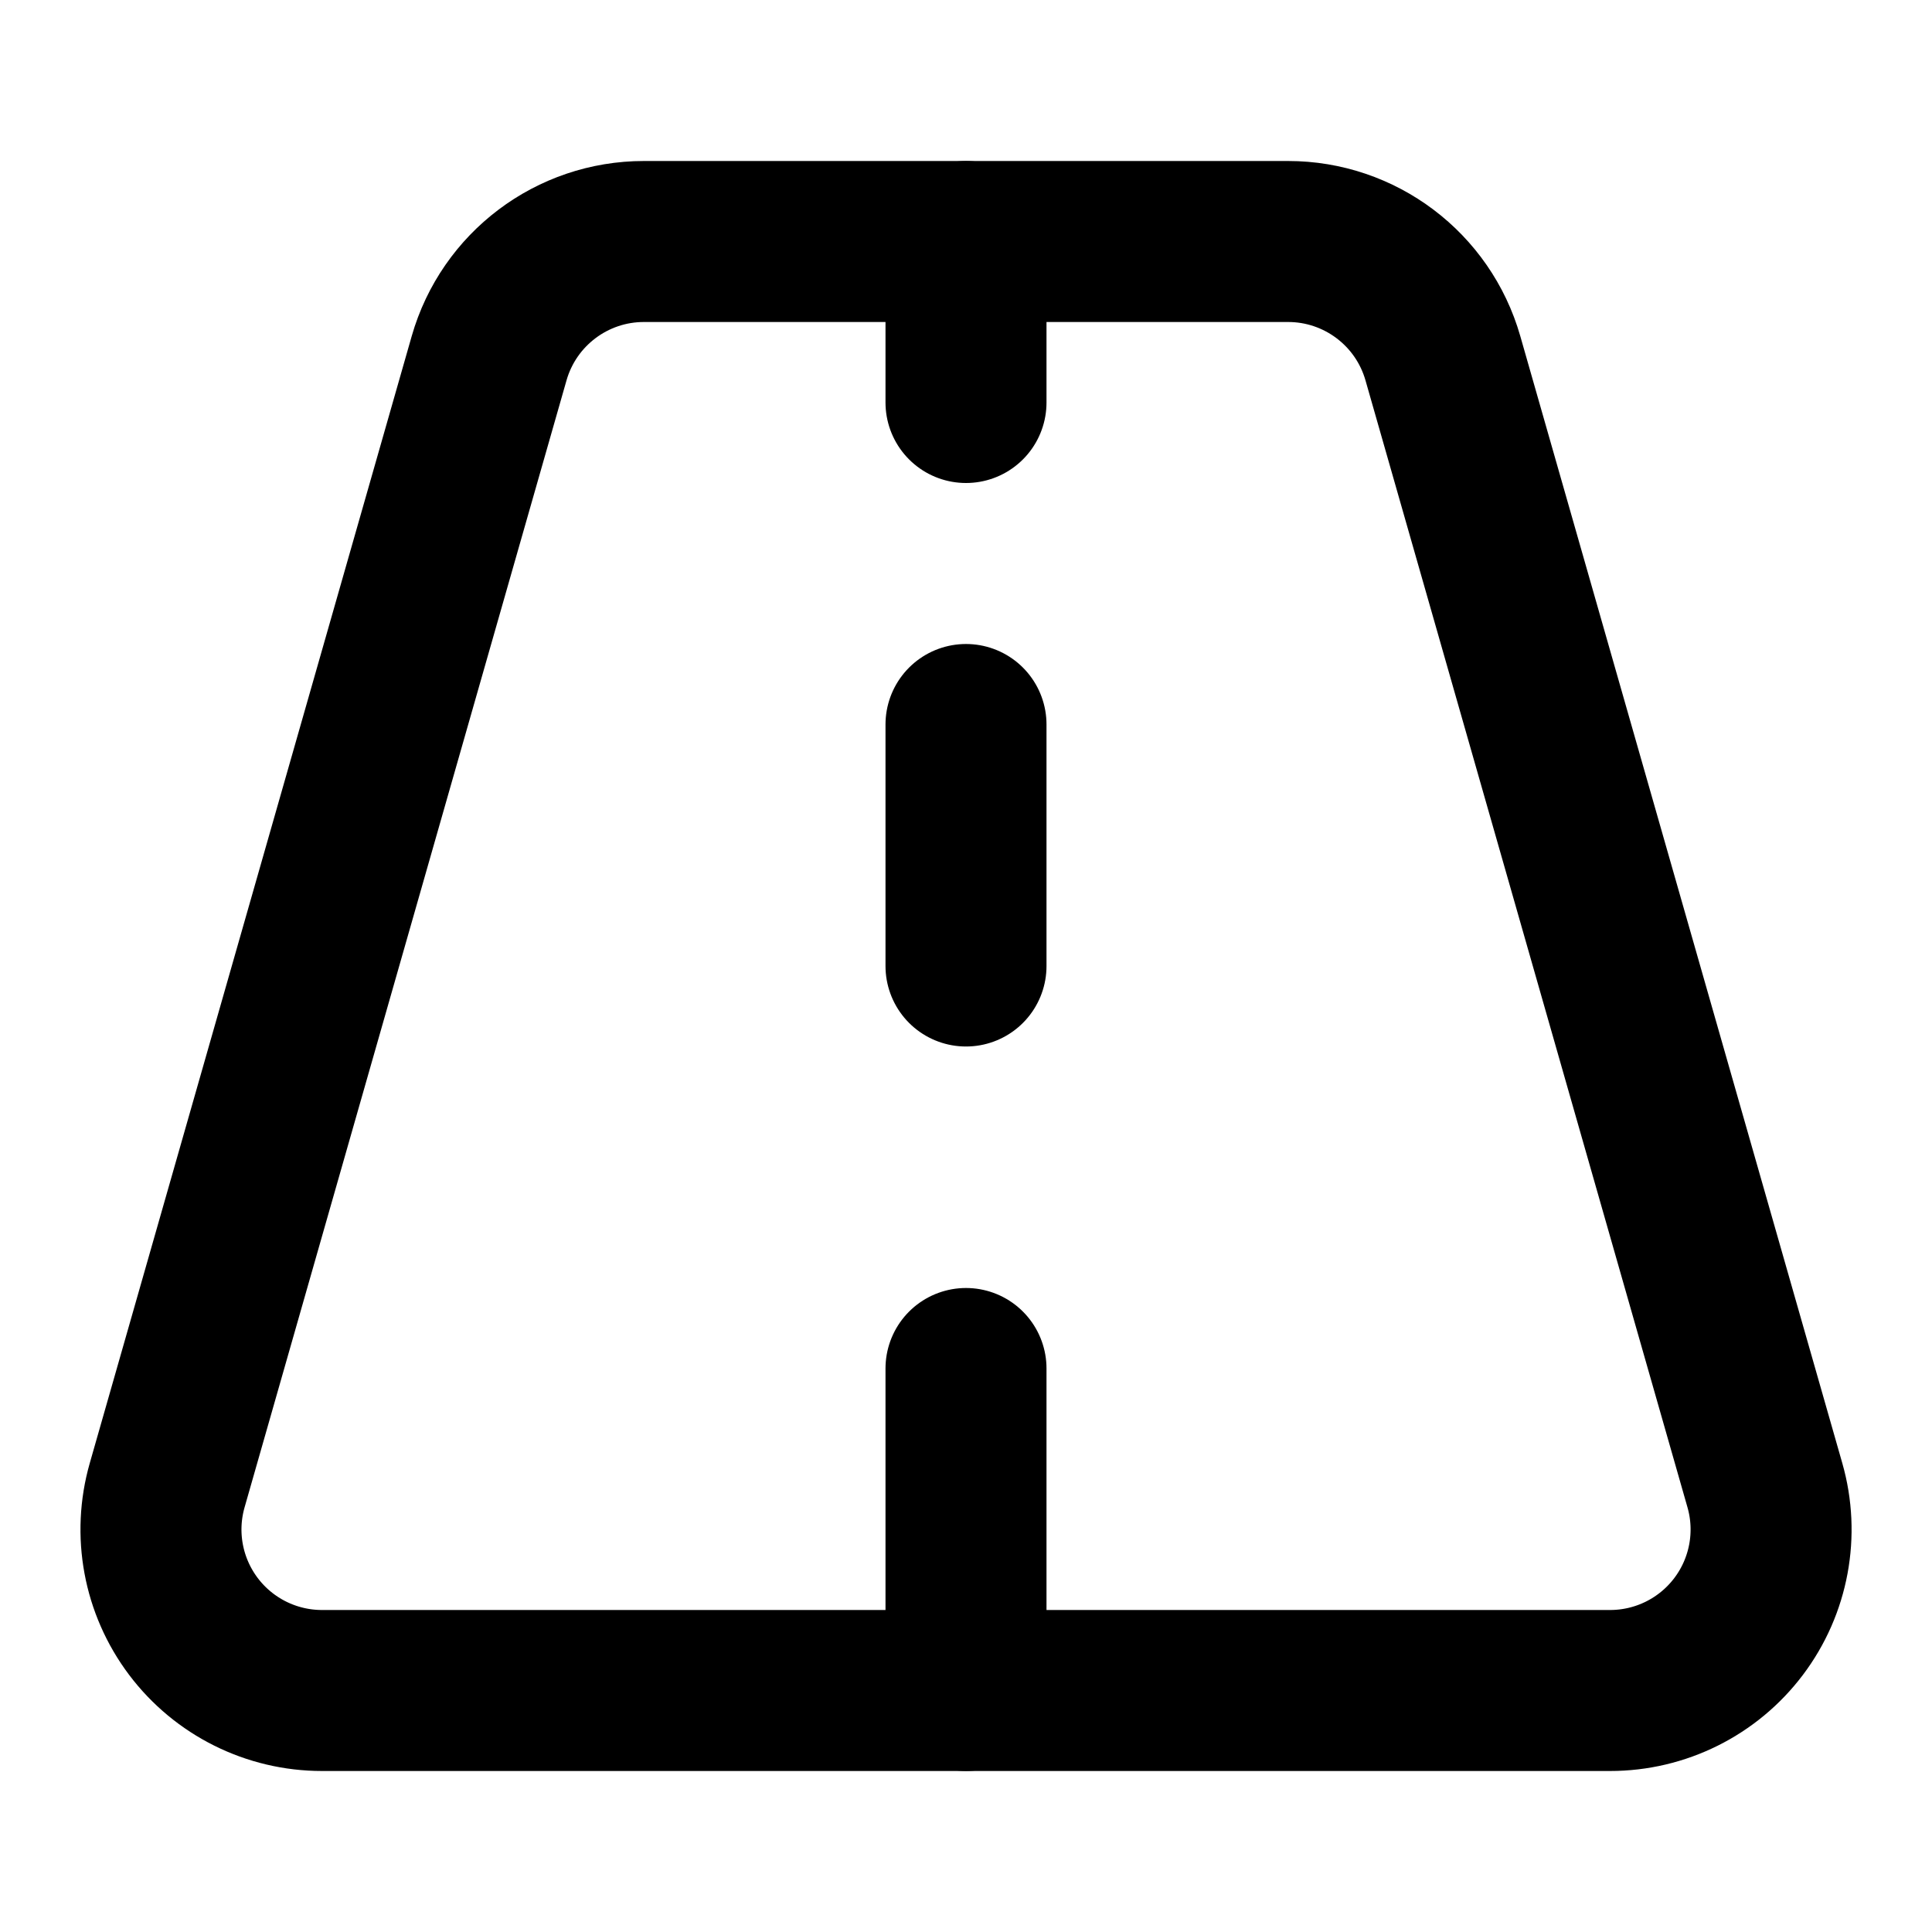
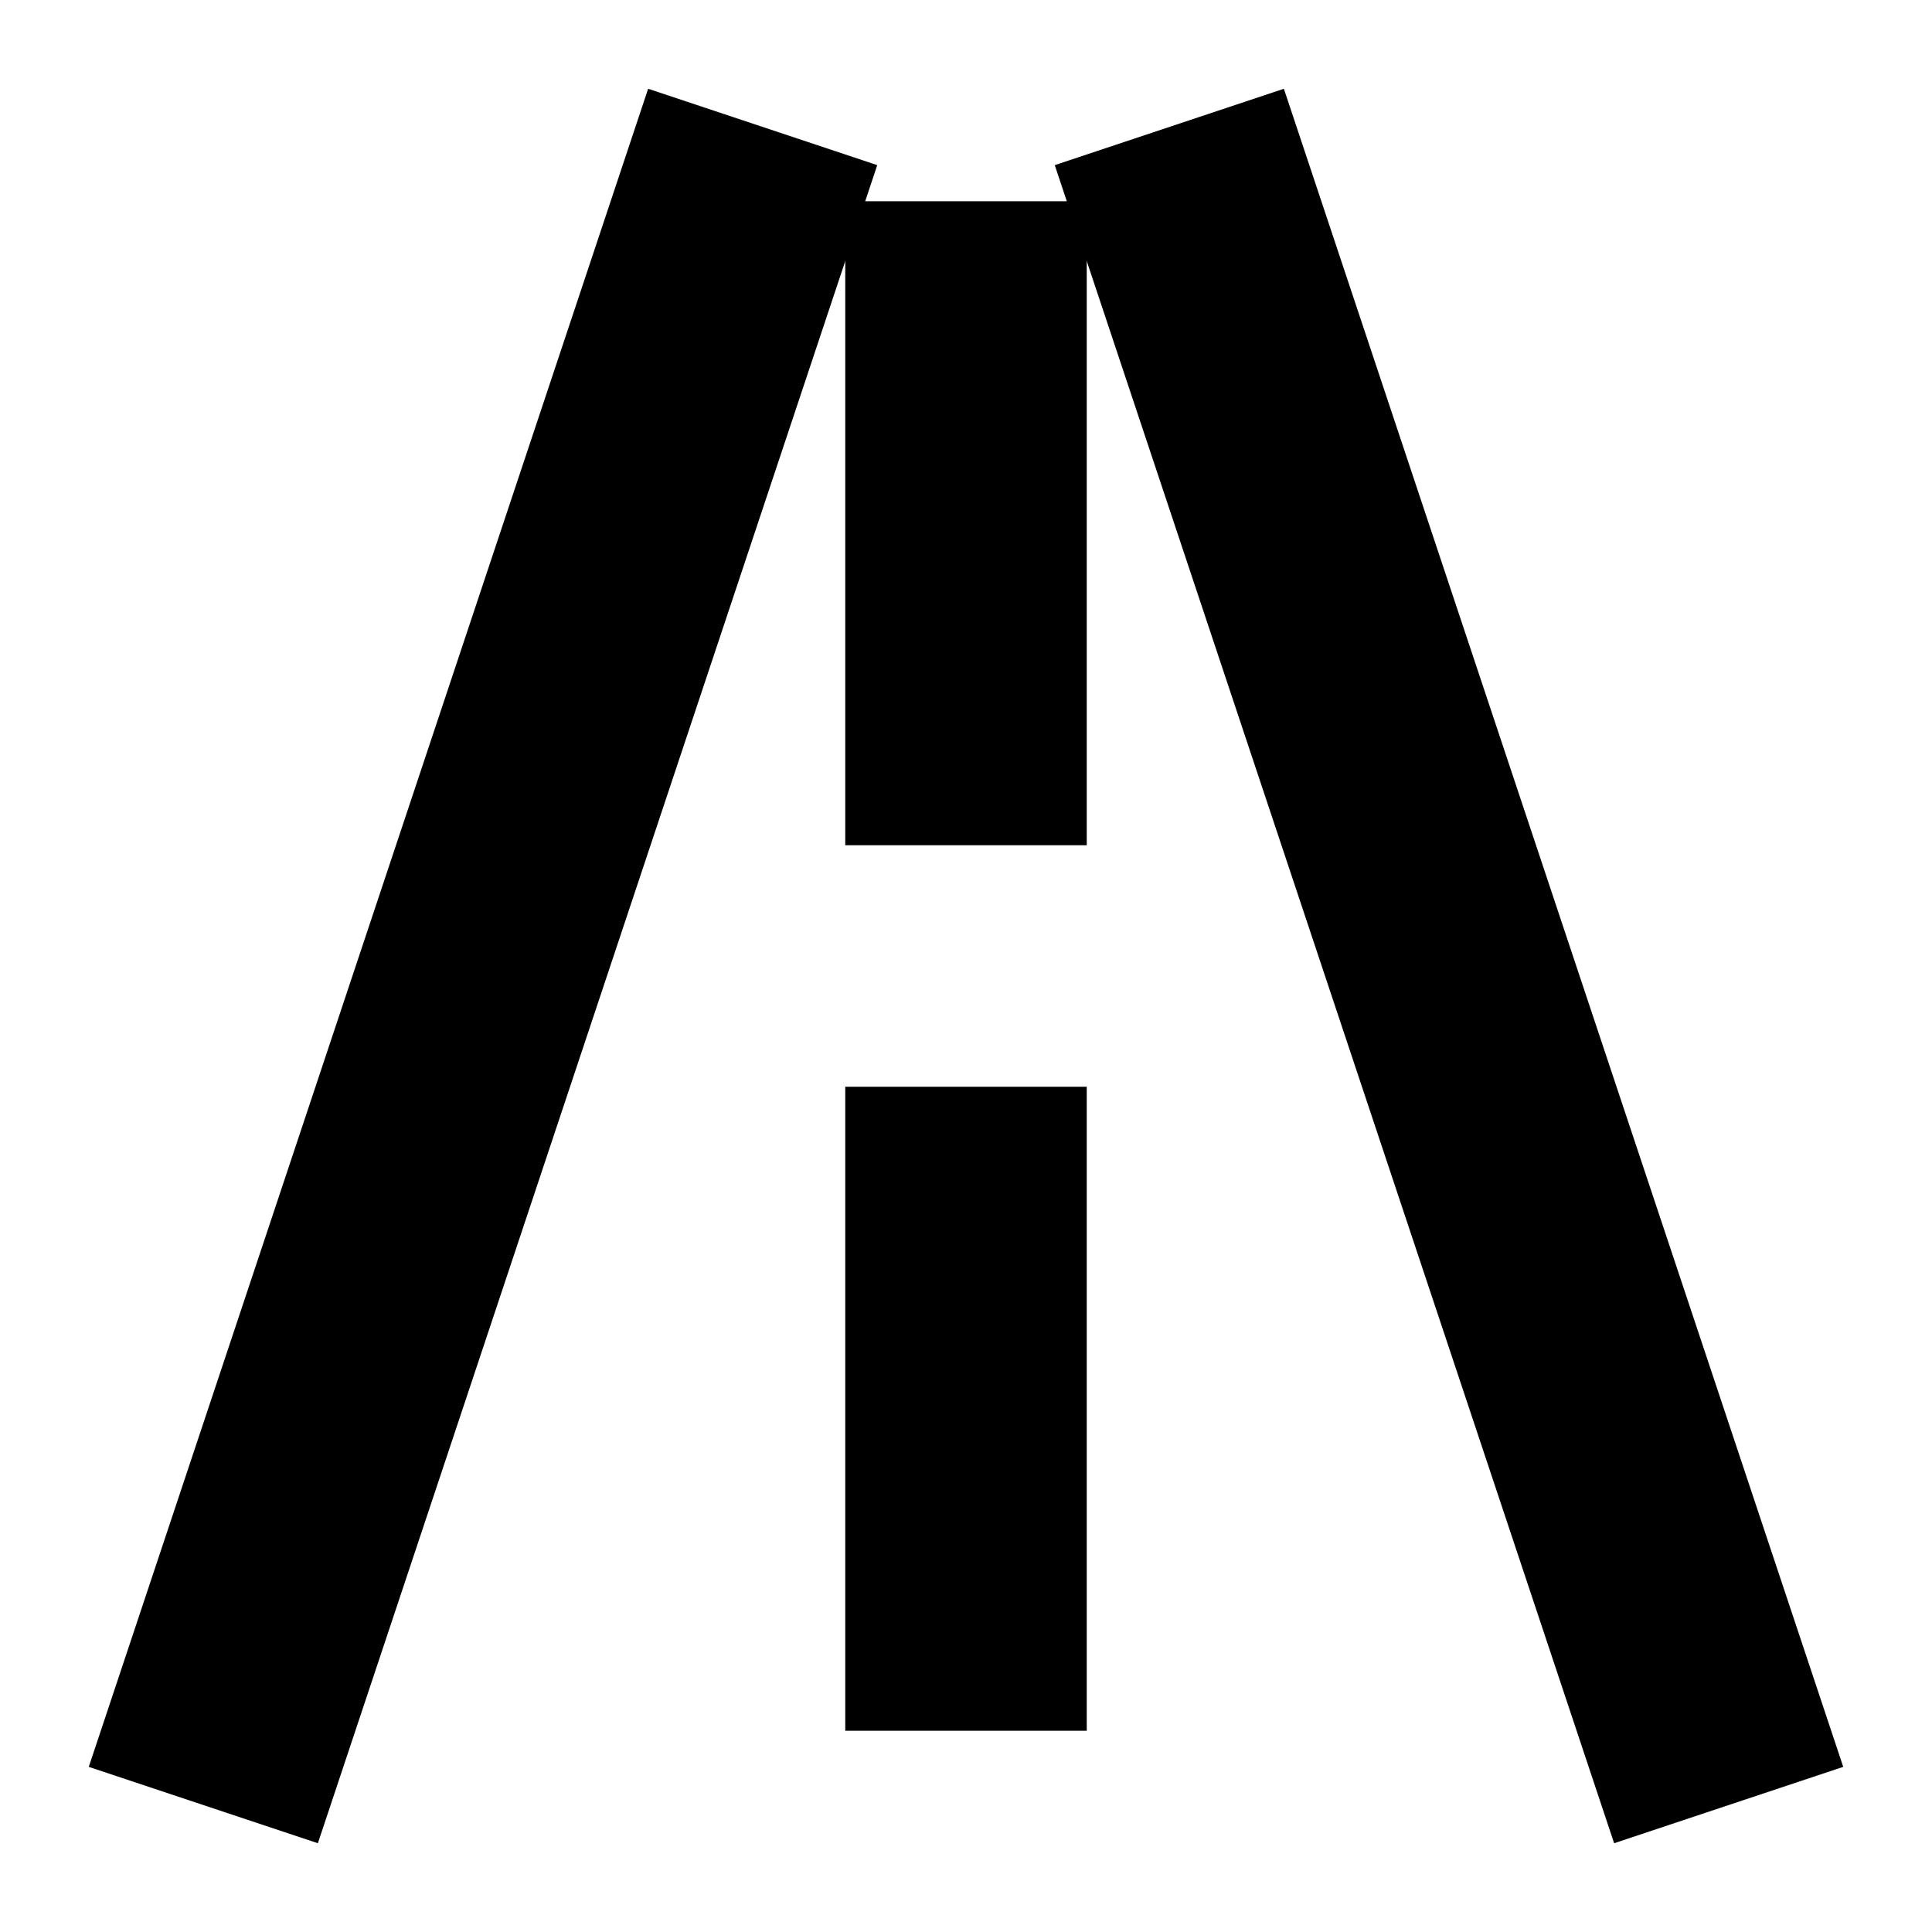
- <svg xmlns="http://www.w3.org/2000/svg" width="24" height="24" viewBox="0 0 24 24" fill="none" stroke="currentColor" stroke-width="2" stroke-linecap="round" stroke-linejoin="round">
-   <path d="M12 17v4" />
-   <path d="M12 5V3" />
-   <path d="M12 9v3" />
-   <path d="M2.077 18.449A2 2 0 0 0 4 21h16a2 2 0 0 0 1.924-2.55l-4-14A2 2 0 0 0 16 3H8a2 2 0 0 0-1.924 1.45z" />
+ <svg xmlns="http://www.w3.org/2000/svg" width="24" height="24" viewBox="0 0 24 24" fill="none" stroke="currentColor" stroke-width="3" stroke-linecap="square" stroke-linejoin="miter">
+   <path d="M3 21 9 3" />
+   <path d="M21 21 15 3" />
+   <path d="M12 4v5" />
+   <path d="M12 15v5" />
</svg>
